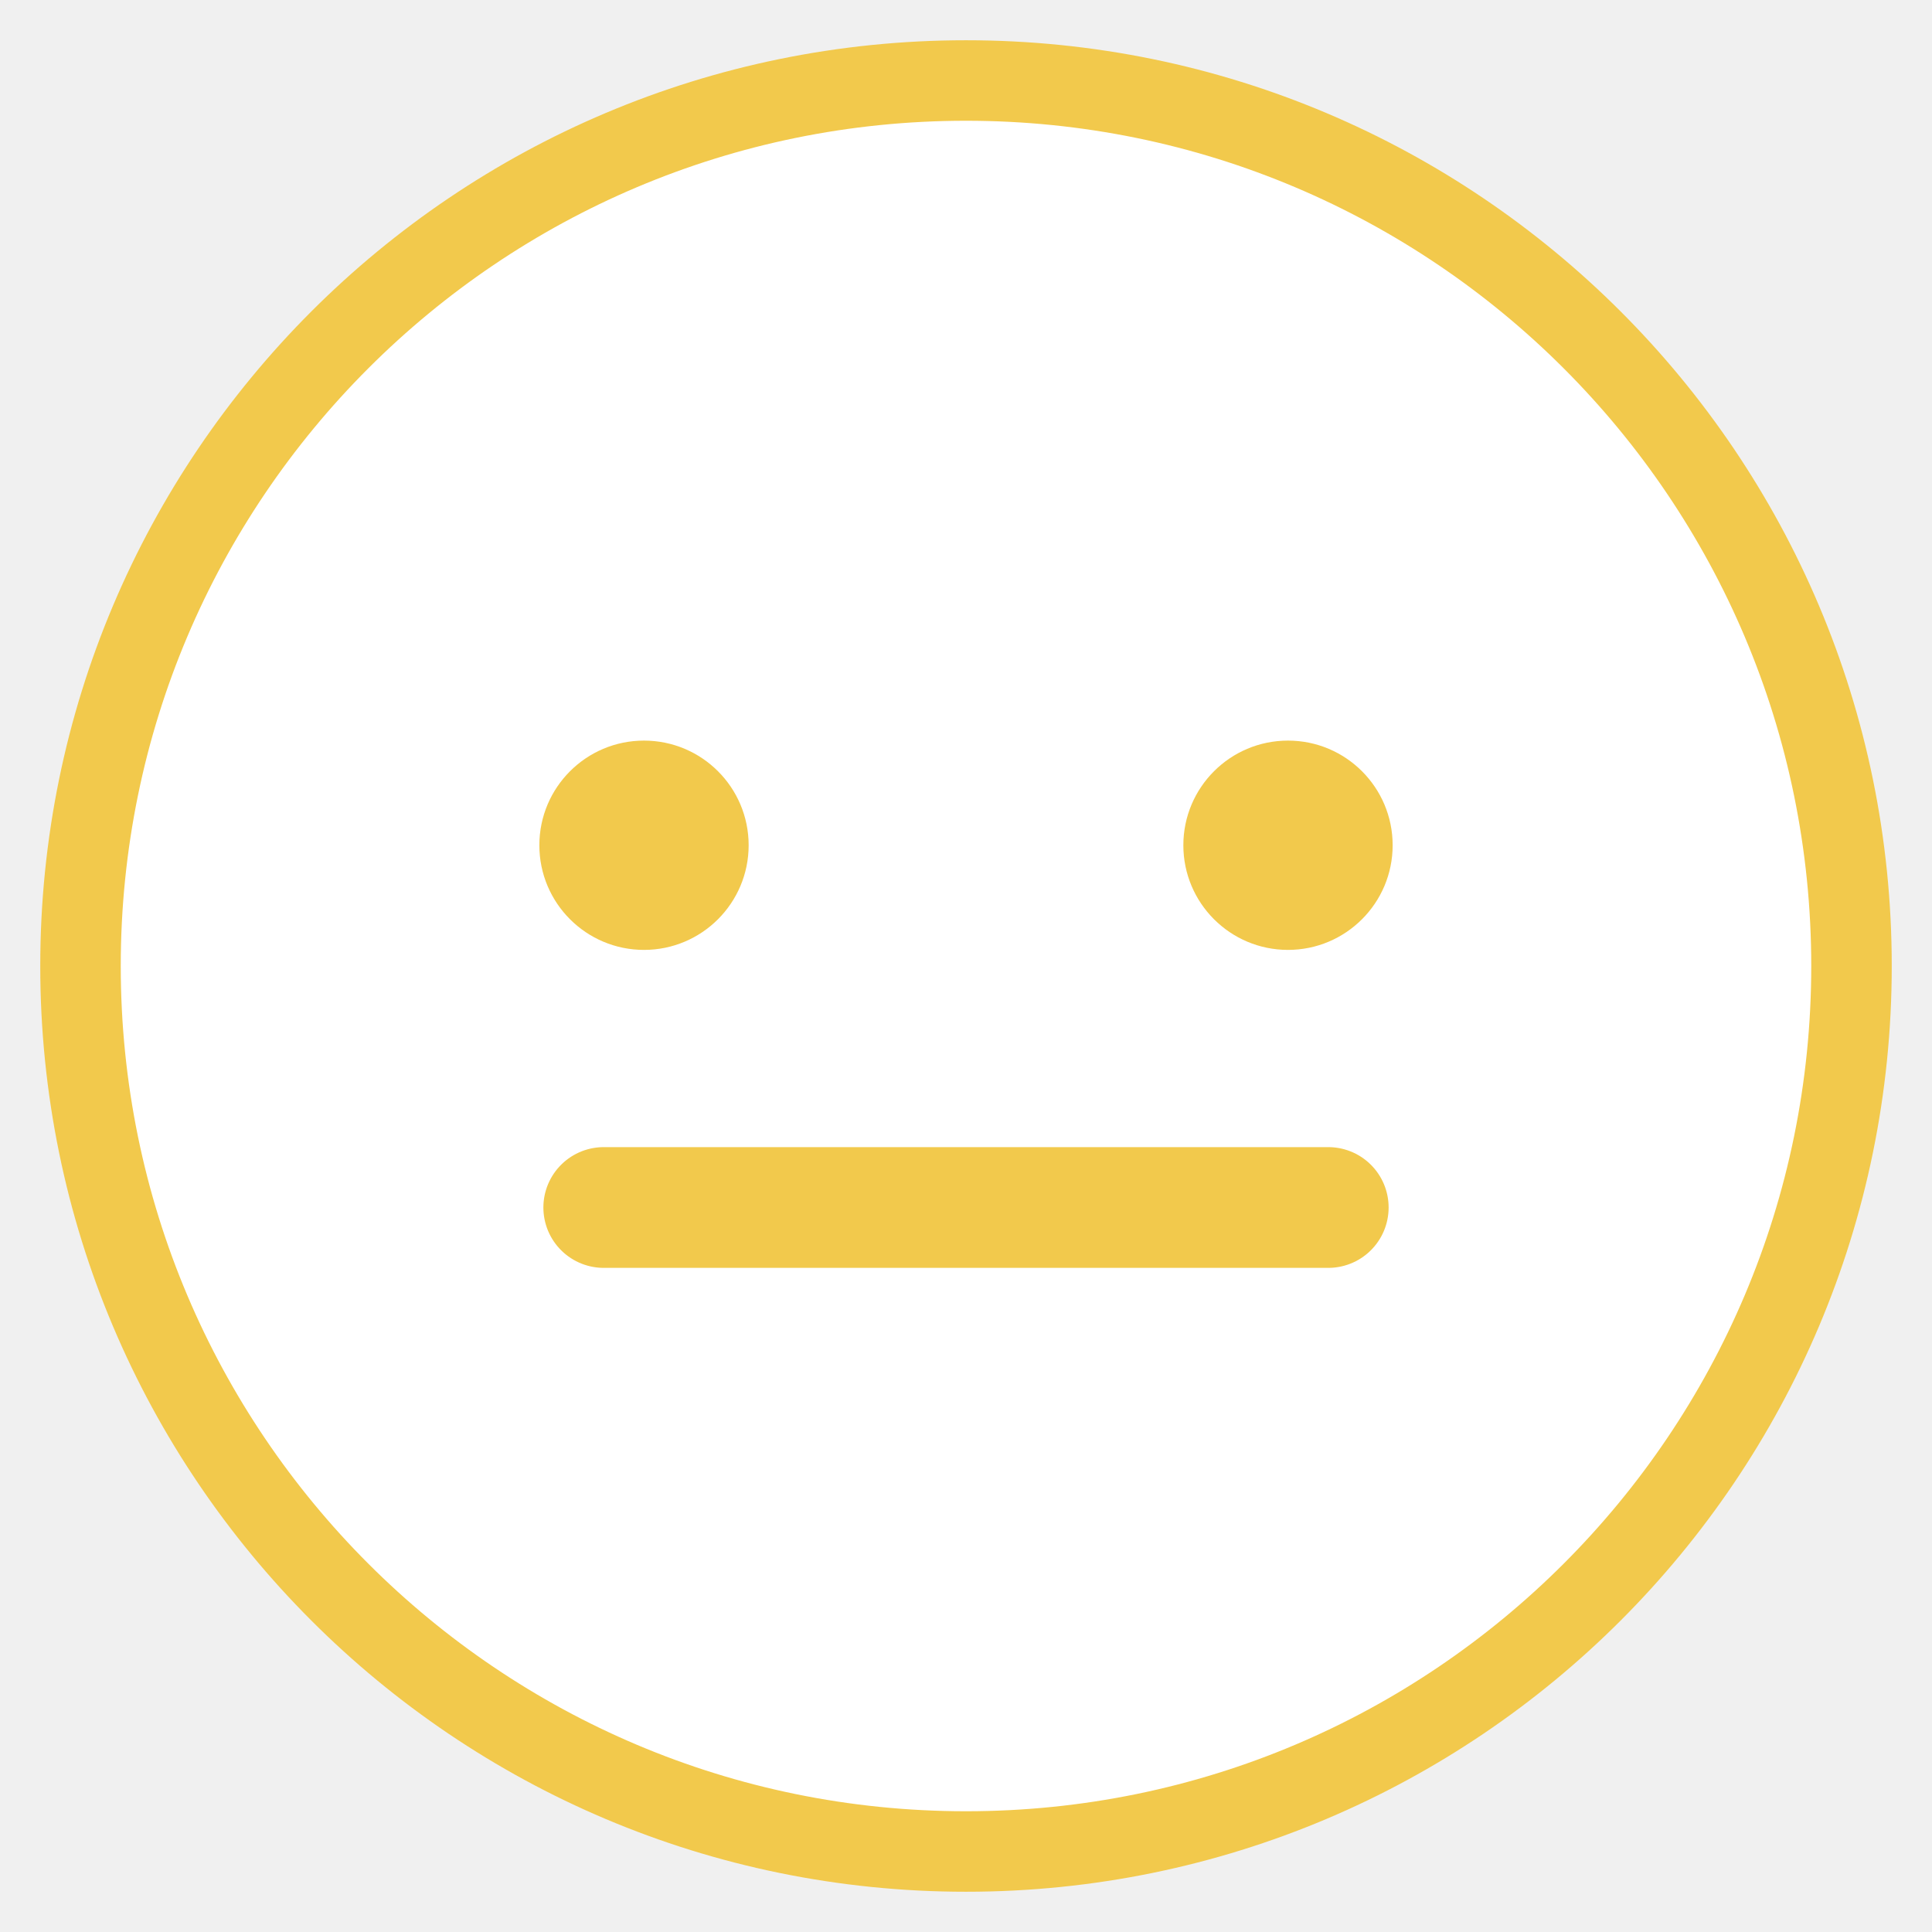
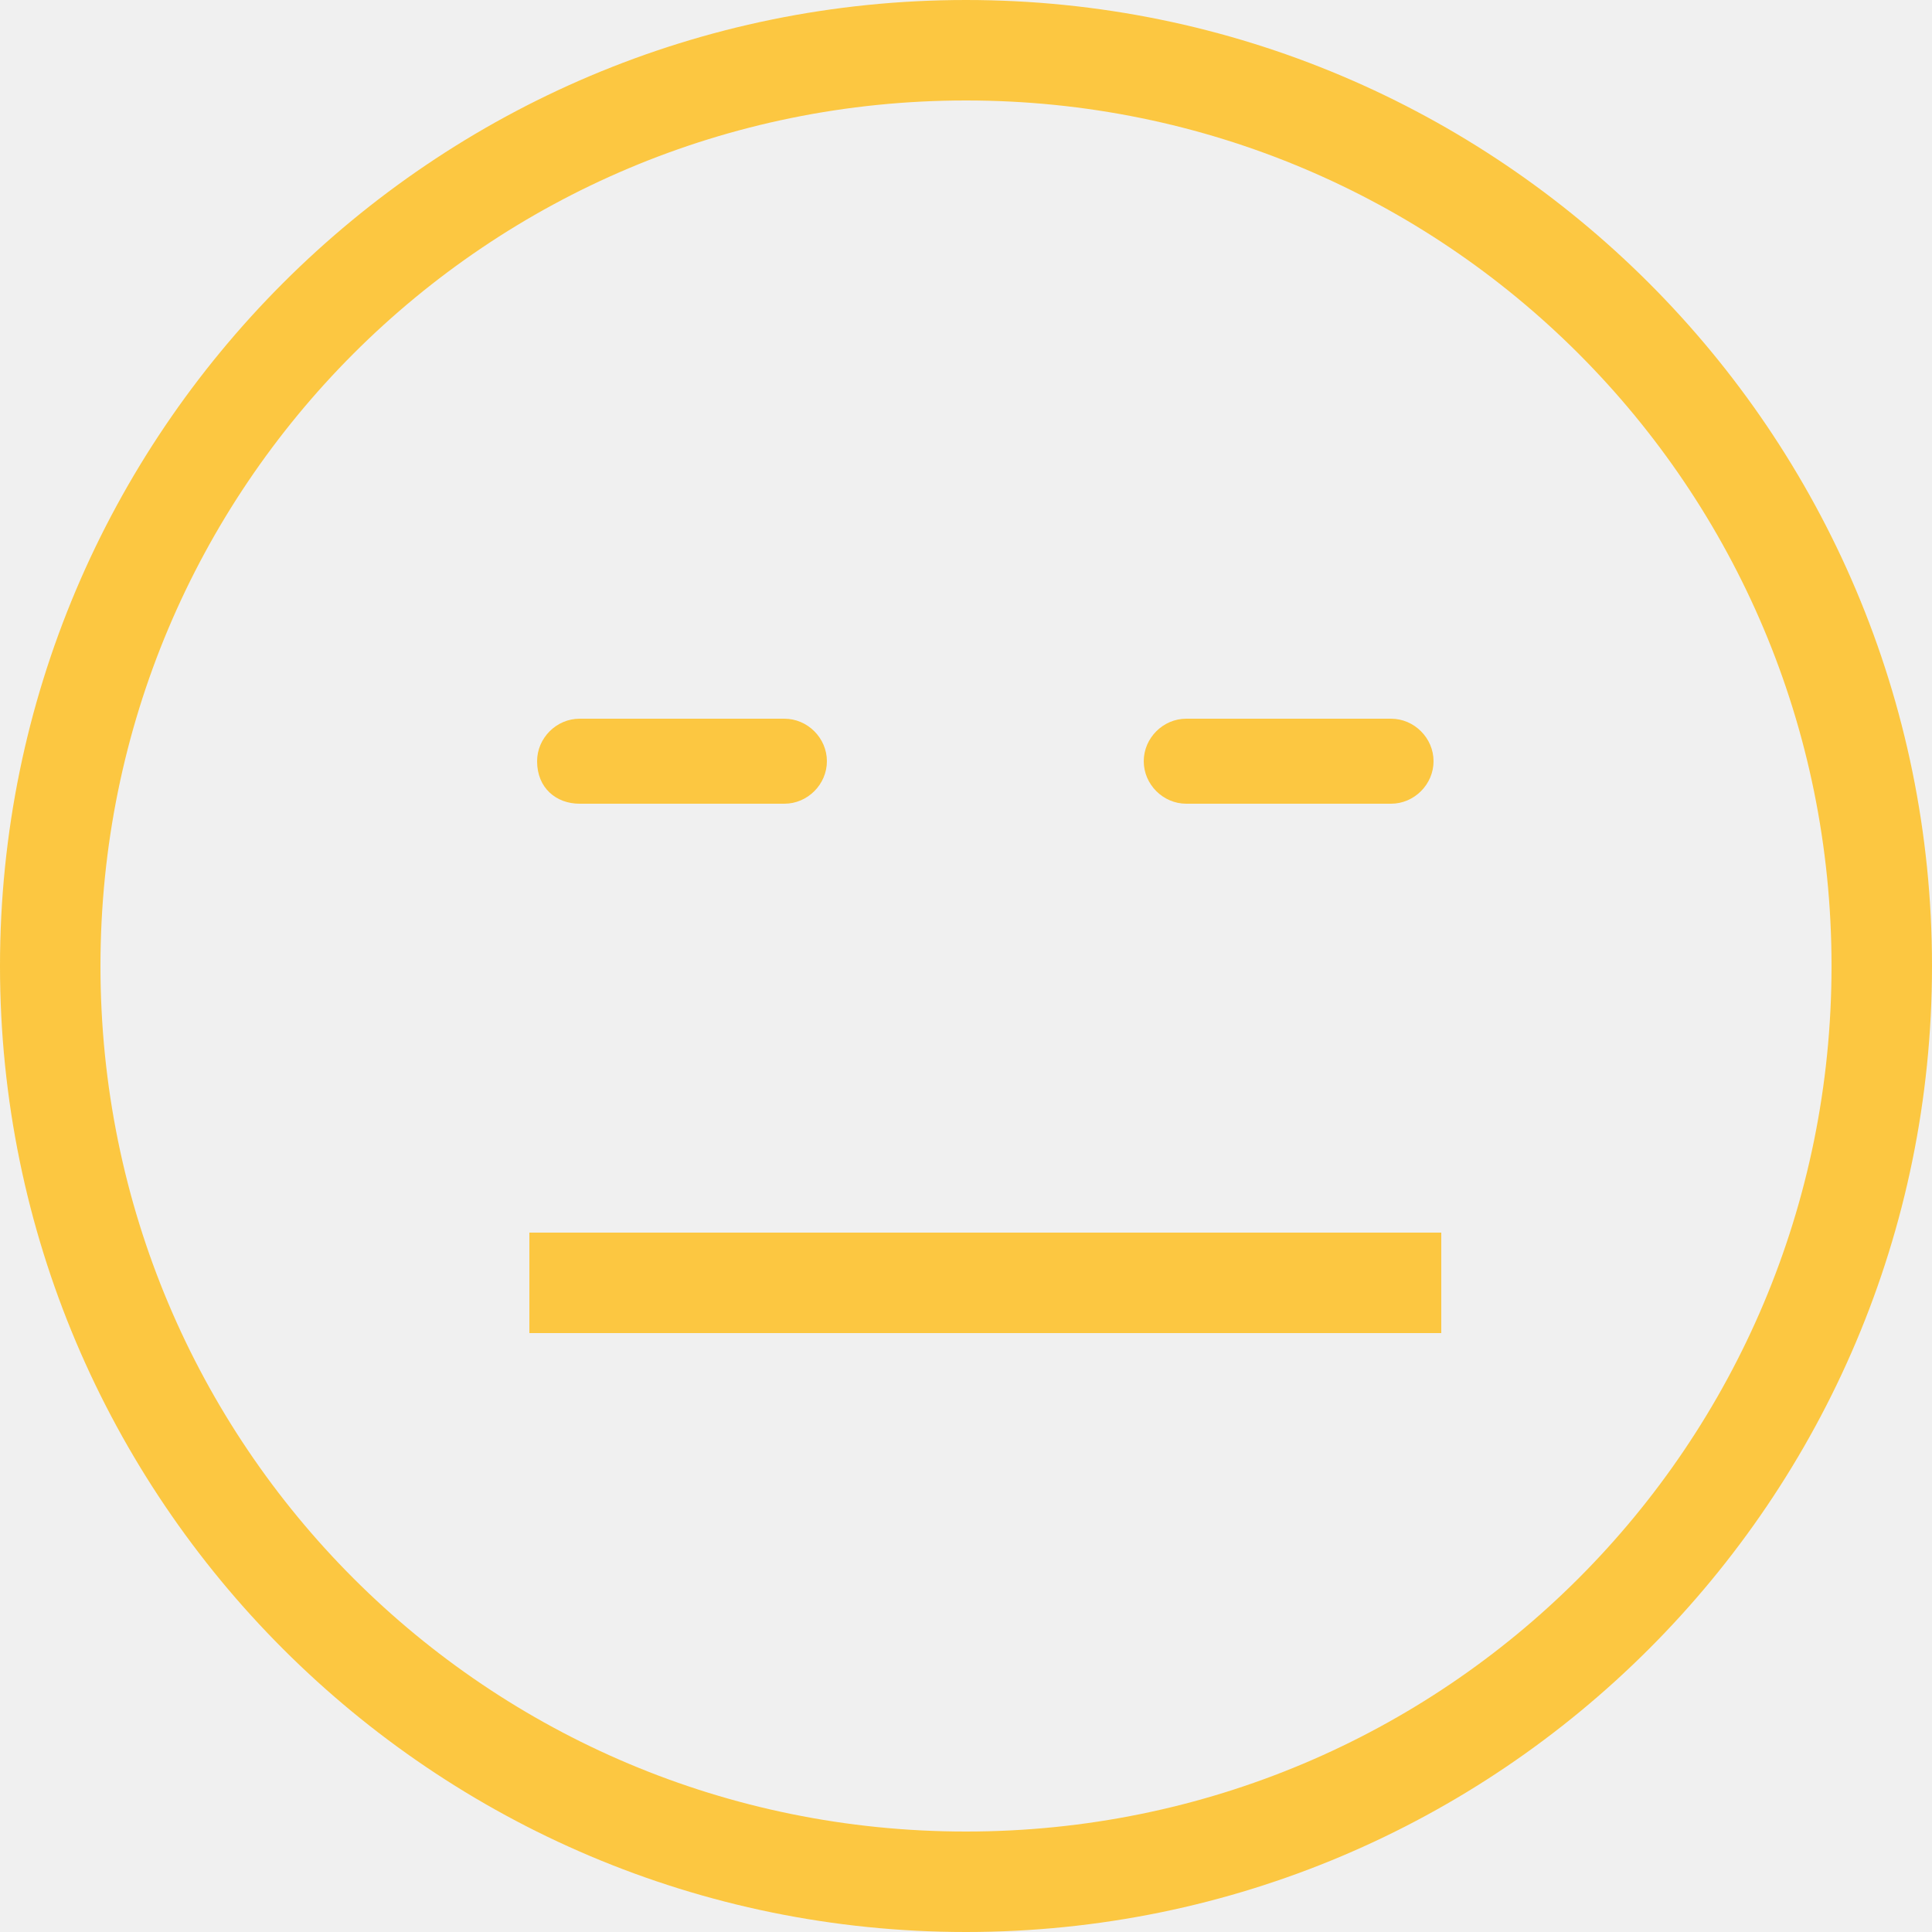
- <svg xmlns="http://www.w3.org/2000/svg" viewBox="0 0 48 48" width="48" height="48">
-   <circle cx="24" cy="24" r="22" fill="#FFFFFF" stroke="#F2C94C" stroke-width="2" />
-   <circle cx="16" cy="21" r="2.6" fill="#F2C94C" />
-   <circle cx="32" cy="21" r="2.6" fill="#F2C94C" />
-   <line x1="15" y1="30" x2="33" y2="30" stroke="#F2C94C" stroke-width="3" stroke-linecap="round" />
+ <svg xmlns="http://www.w3.org/2000/svg" version="1.1" id="Layer_1" x="0px" y="0px" width="50px" height="50px" viewBox="0 0 50 50" style="enable-background:new 0 0 50 50;" xml:space="preserve">
+   <g>
+     <path d="M25,0C11.2,0,0,11.2,0,25s11.2,25,25,25s25-11.2,25-25S38.8,0,25,0z M47.4,25c0,12.4-10,22.4-22.4,22.4S2.6,37.4,2.6,25   S12.6,2.6,25,2.6S47.4,12.6,47.4,25z" fill="#fcc741" />
+     <rect x="13.7" y="31.9" width="23.6" height="2.6" fill="#fcc741" />
+     <path d="M15,20.8h5.3c0.6,0,1.1-0.5,1.1-1.1s-0.5-1.1-1.1-1.1H15c-0.6,0-1.1,0.5-1.1,1.1C13.9,20.4,14.4,20.8,15,20.8z" fill="#fcc741" />
+     <path d="M30.7,20.8H36c0.6,0,1.1-0.5,1.1-1.1s-0.5-1.1-1.1-1.1h-5.3c-0.6,0-1.1,0.5-1.1,1.1S30.1,20.8,30.7,20.8z" fill="#fcc741" />
+   </g>
</svg>
